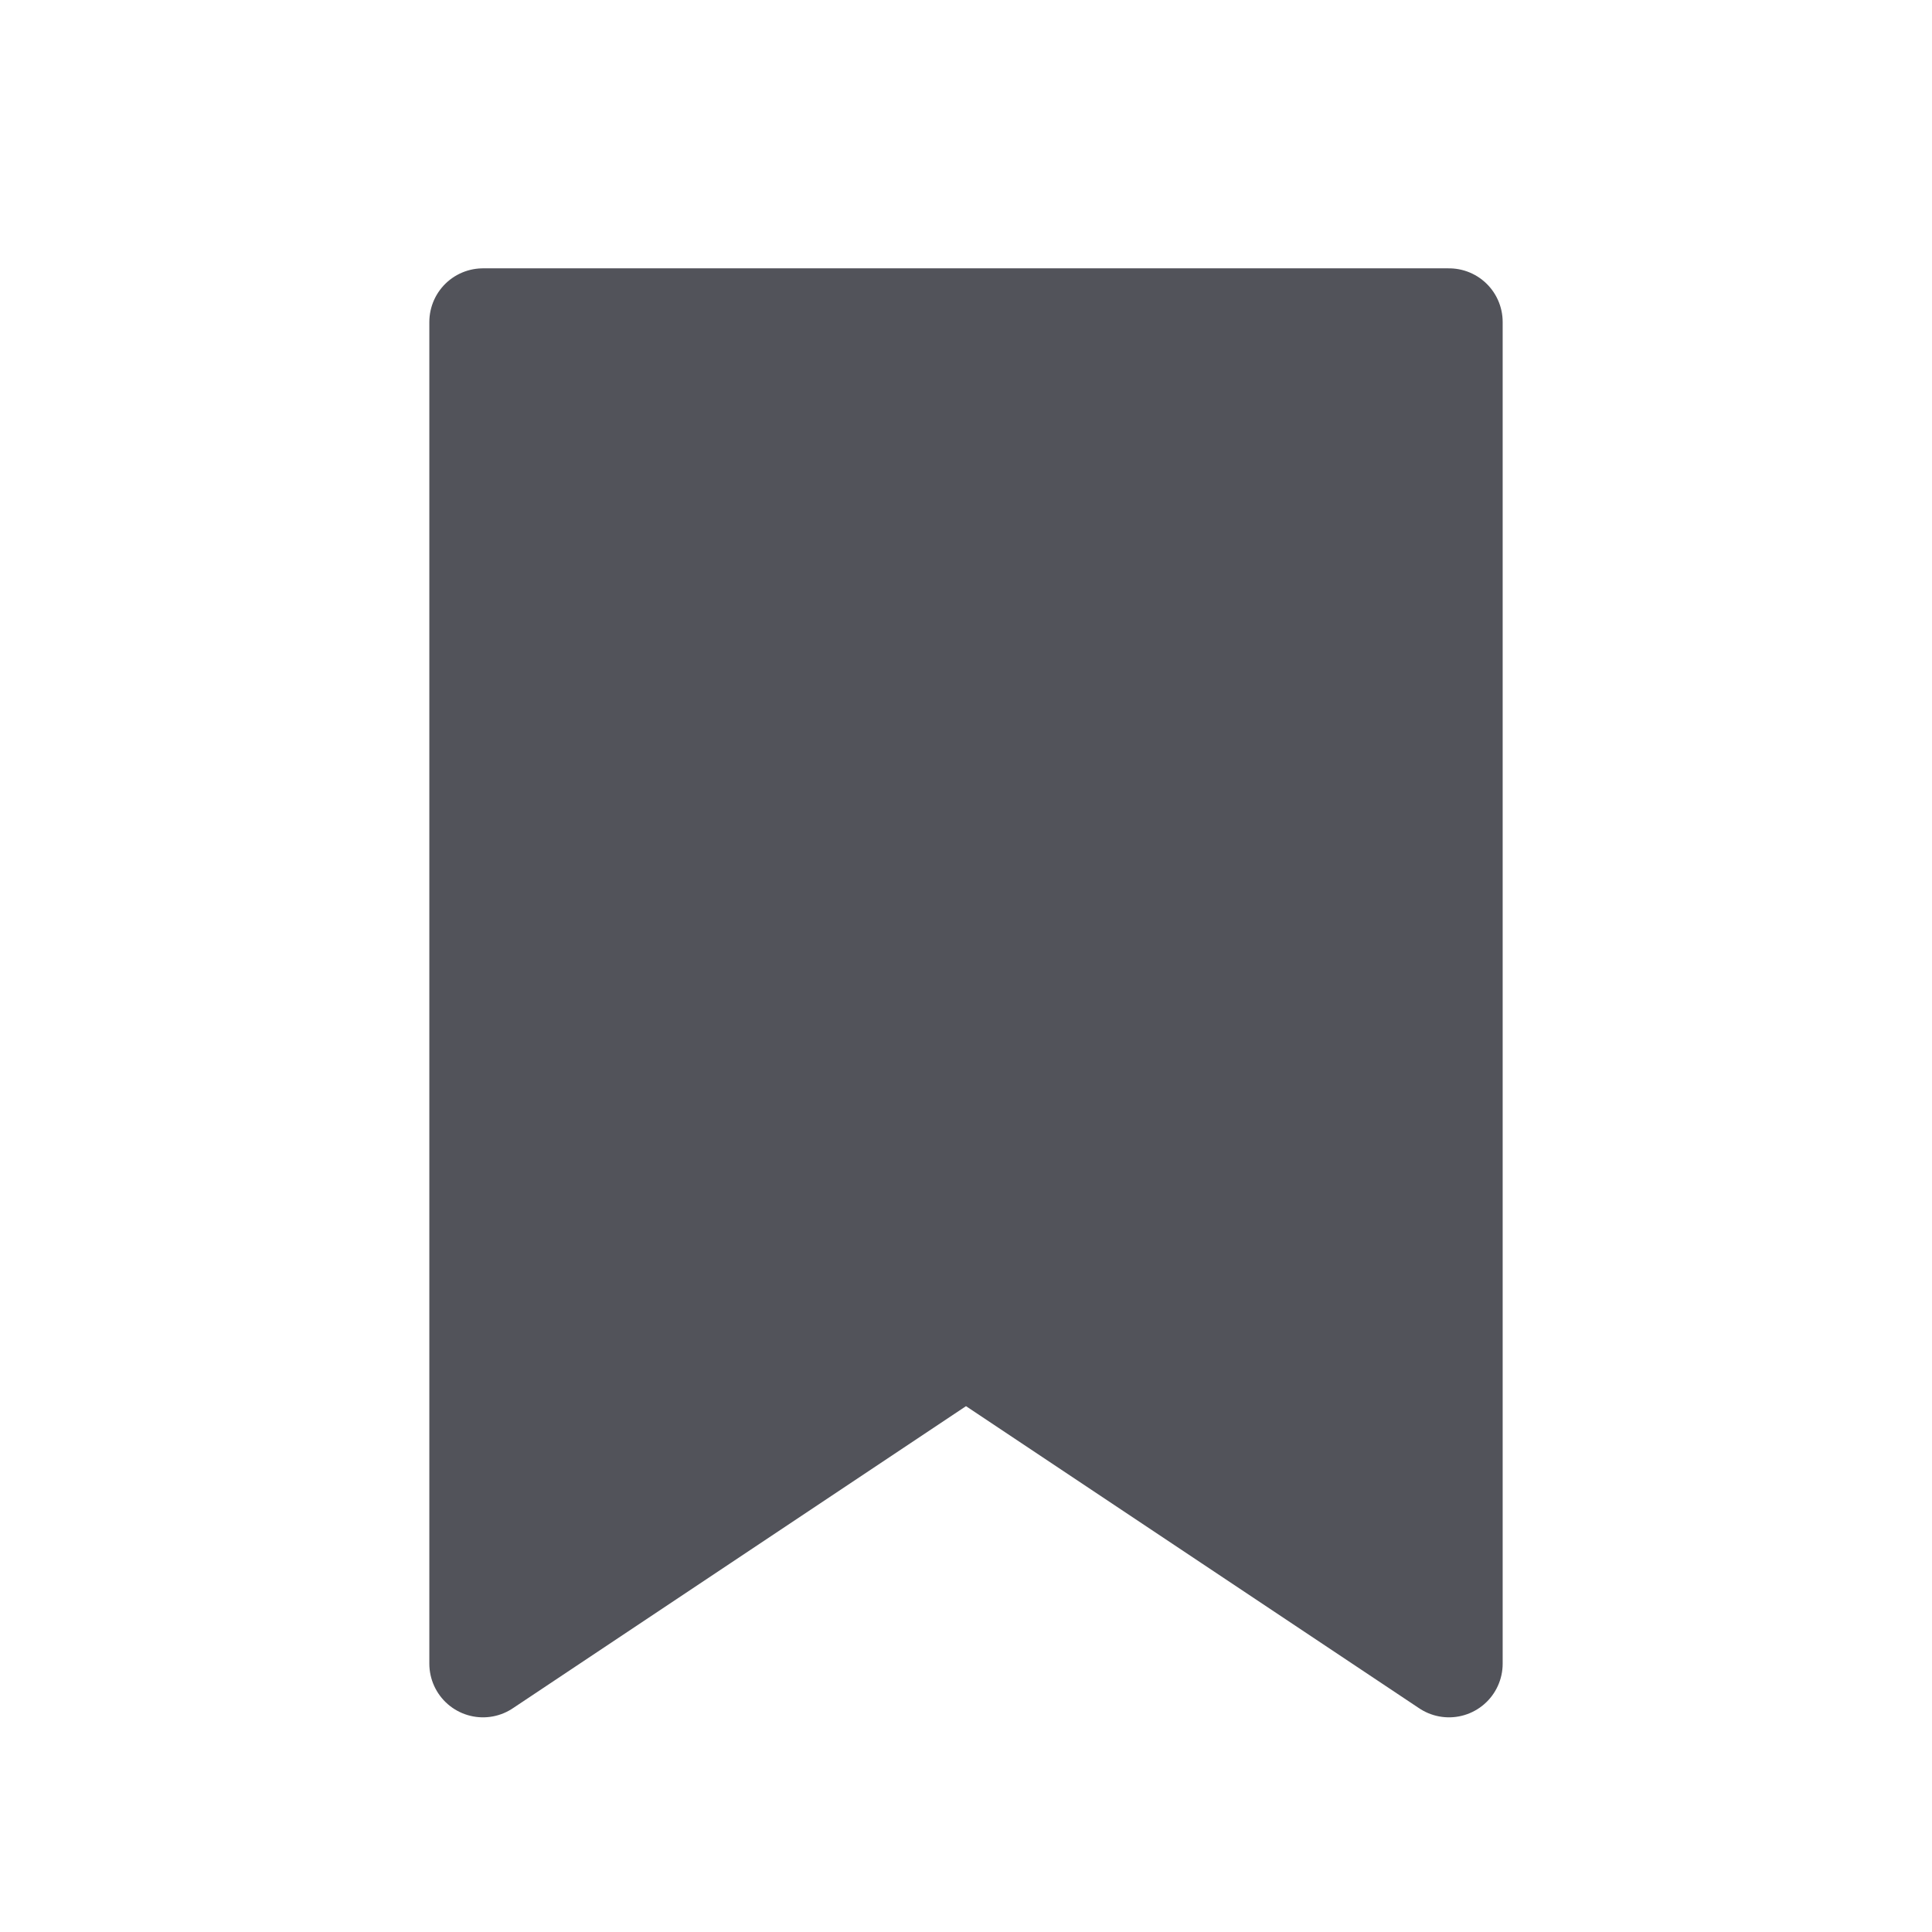
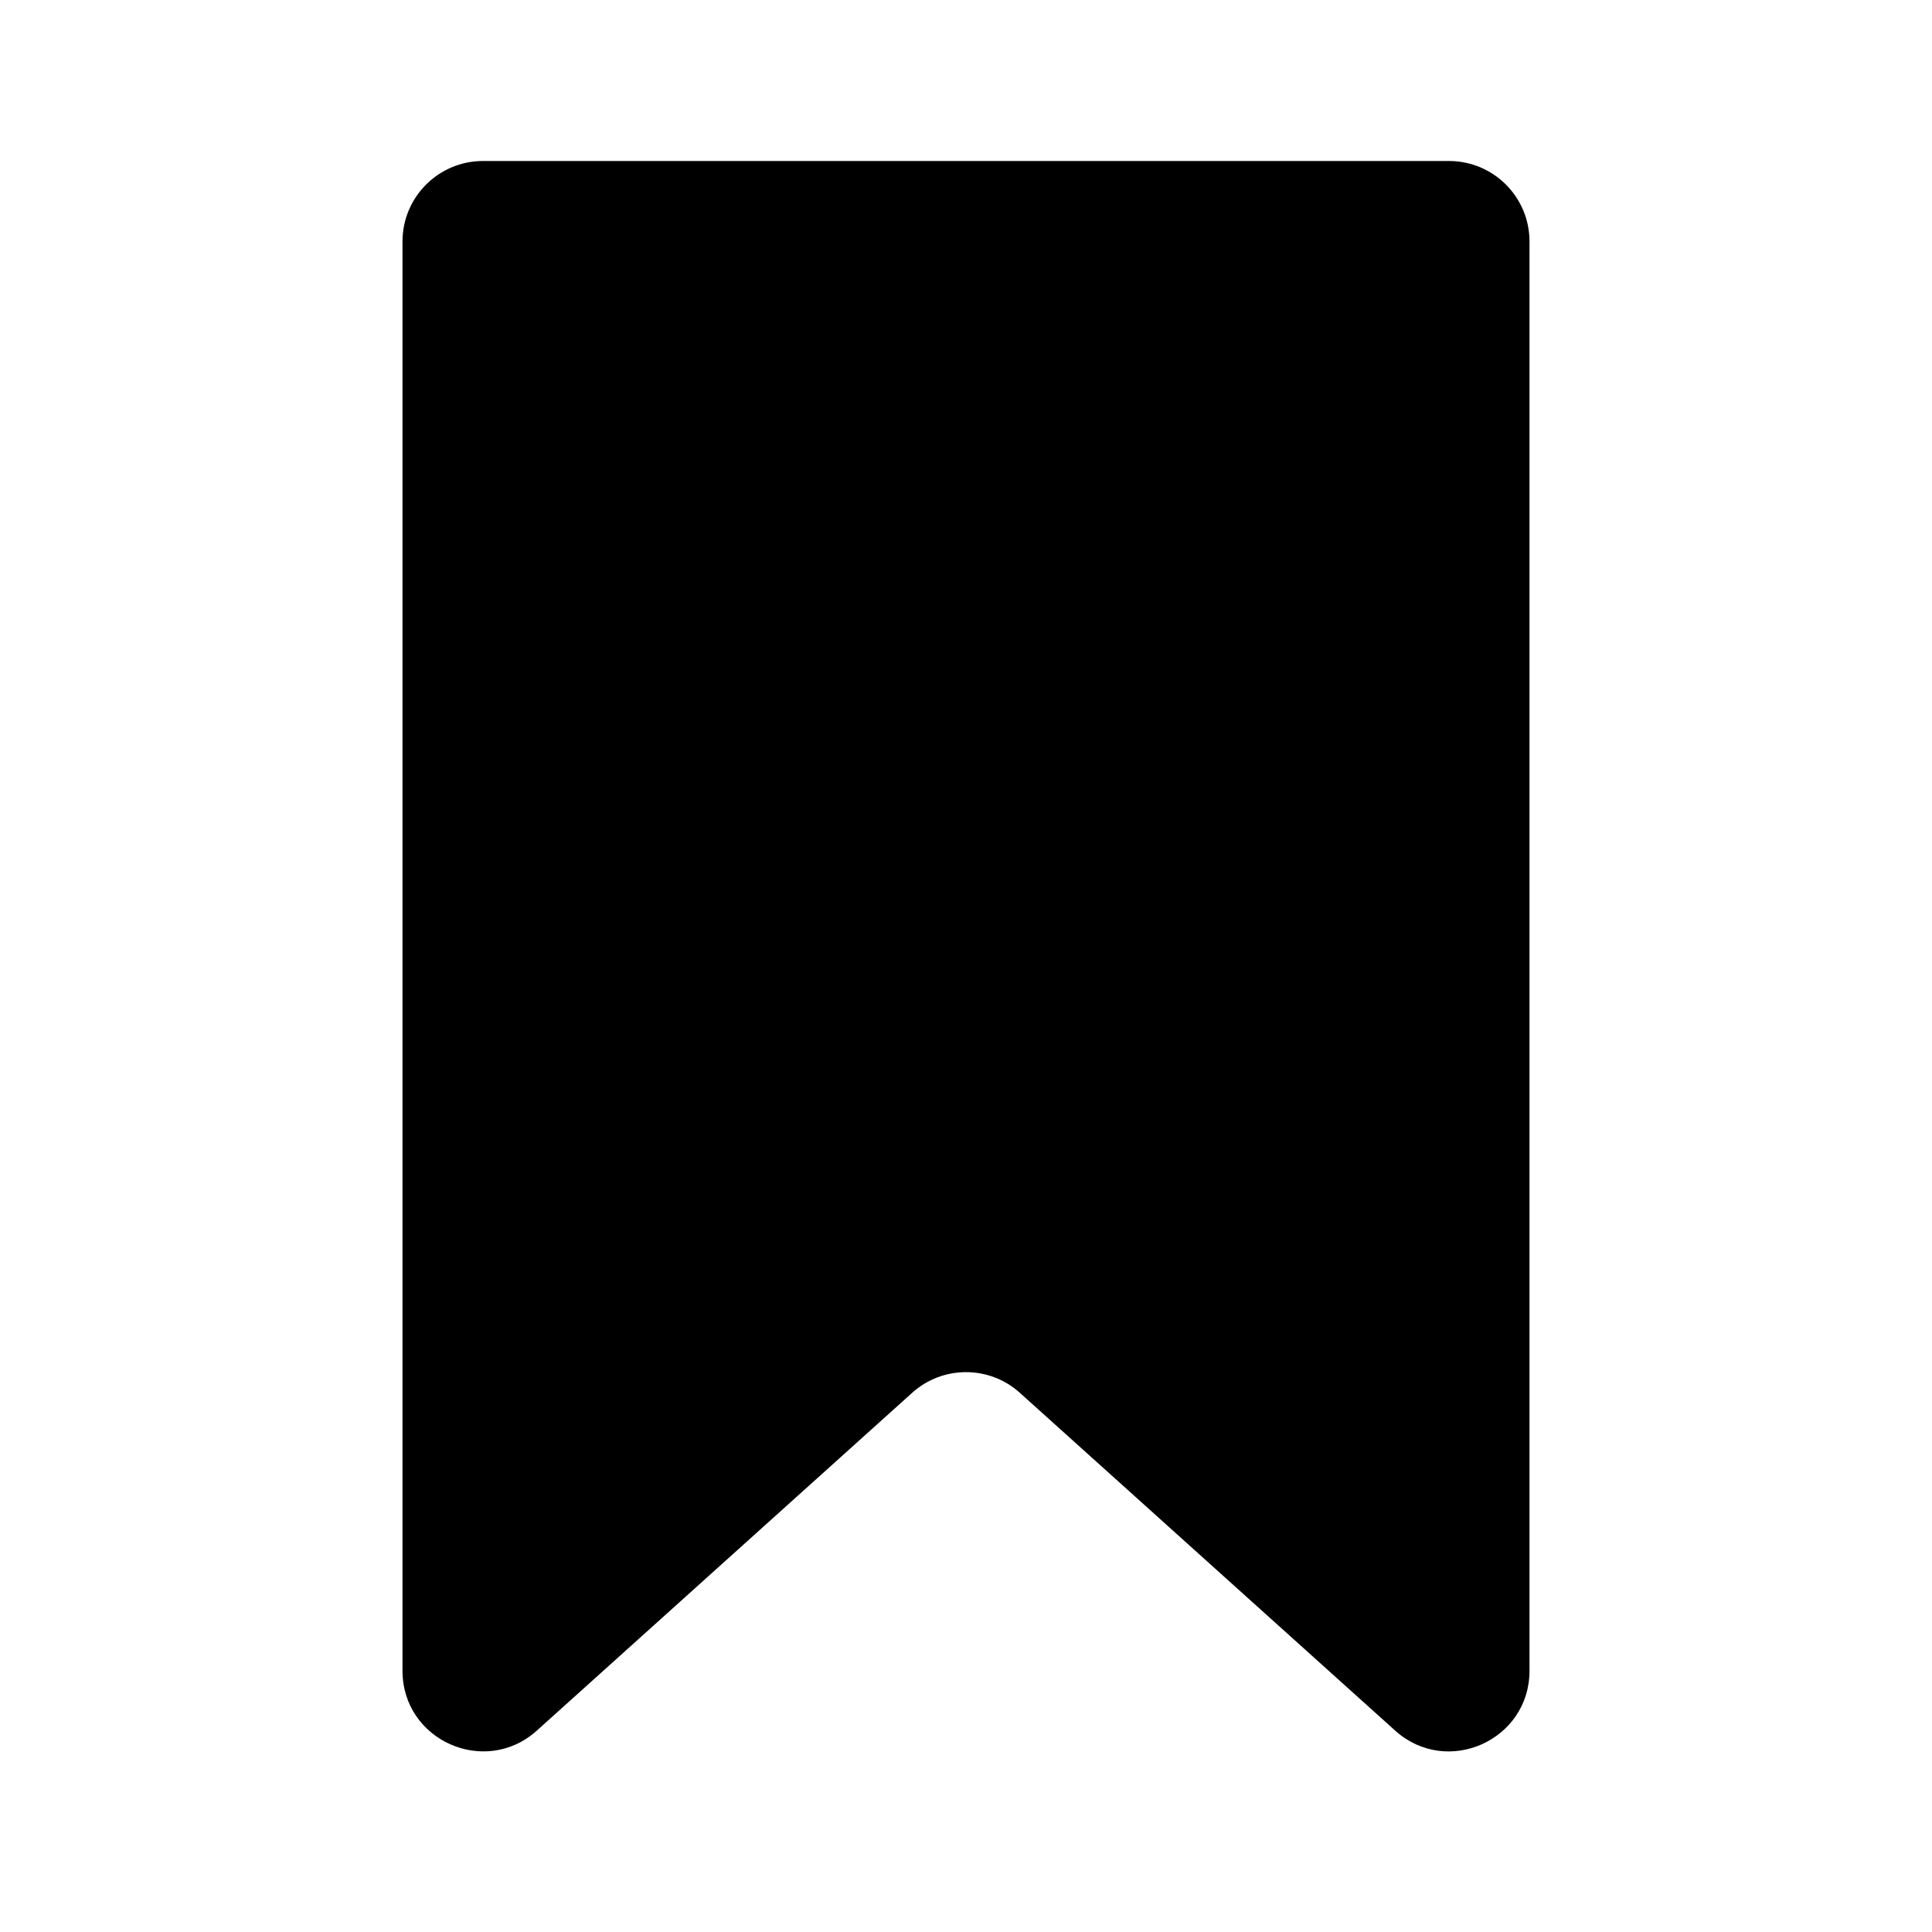
- <svg xmlns="http://www.w3.org/2000/svg" width="36" height="36" viewBox="0 0 36 36" fill="none">
-   <path d="M27 6H9V31L18 25L27 31V6Z" fill="#52535A" stroke="#52535A" stroke-width="2" stroke-linejoin="round" />
+ <svg xmlns="http://www.w3.org/2000/svg" width="24" height="24">
+   <path d="M18 3H6v17.755l4.662-4.196a2 2 0 012.676 0L18 20.755V3zM6 2a1 1 0 00-1 1v17.755c0 .865 1.025 1.322 1.669.743l4.662-4.196a1 1 0 011.338 0l4.662 4.196c.644.58 1.669.122 1.669-.743V3a1 1 0 00-1-1H6z" />
</svg>
